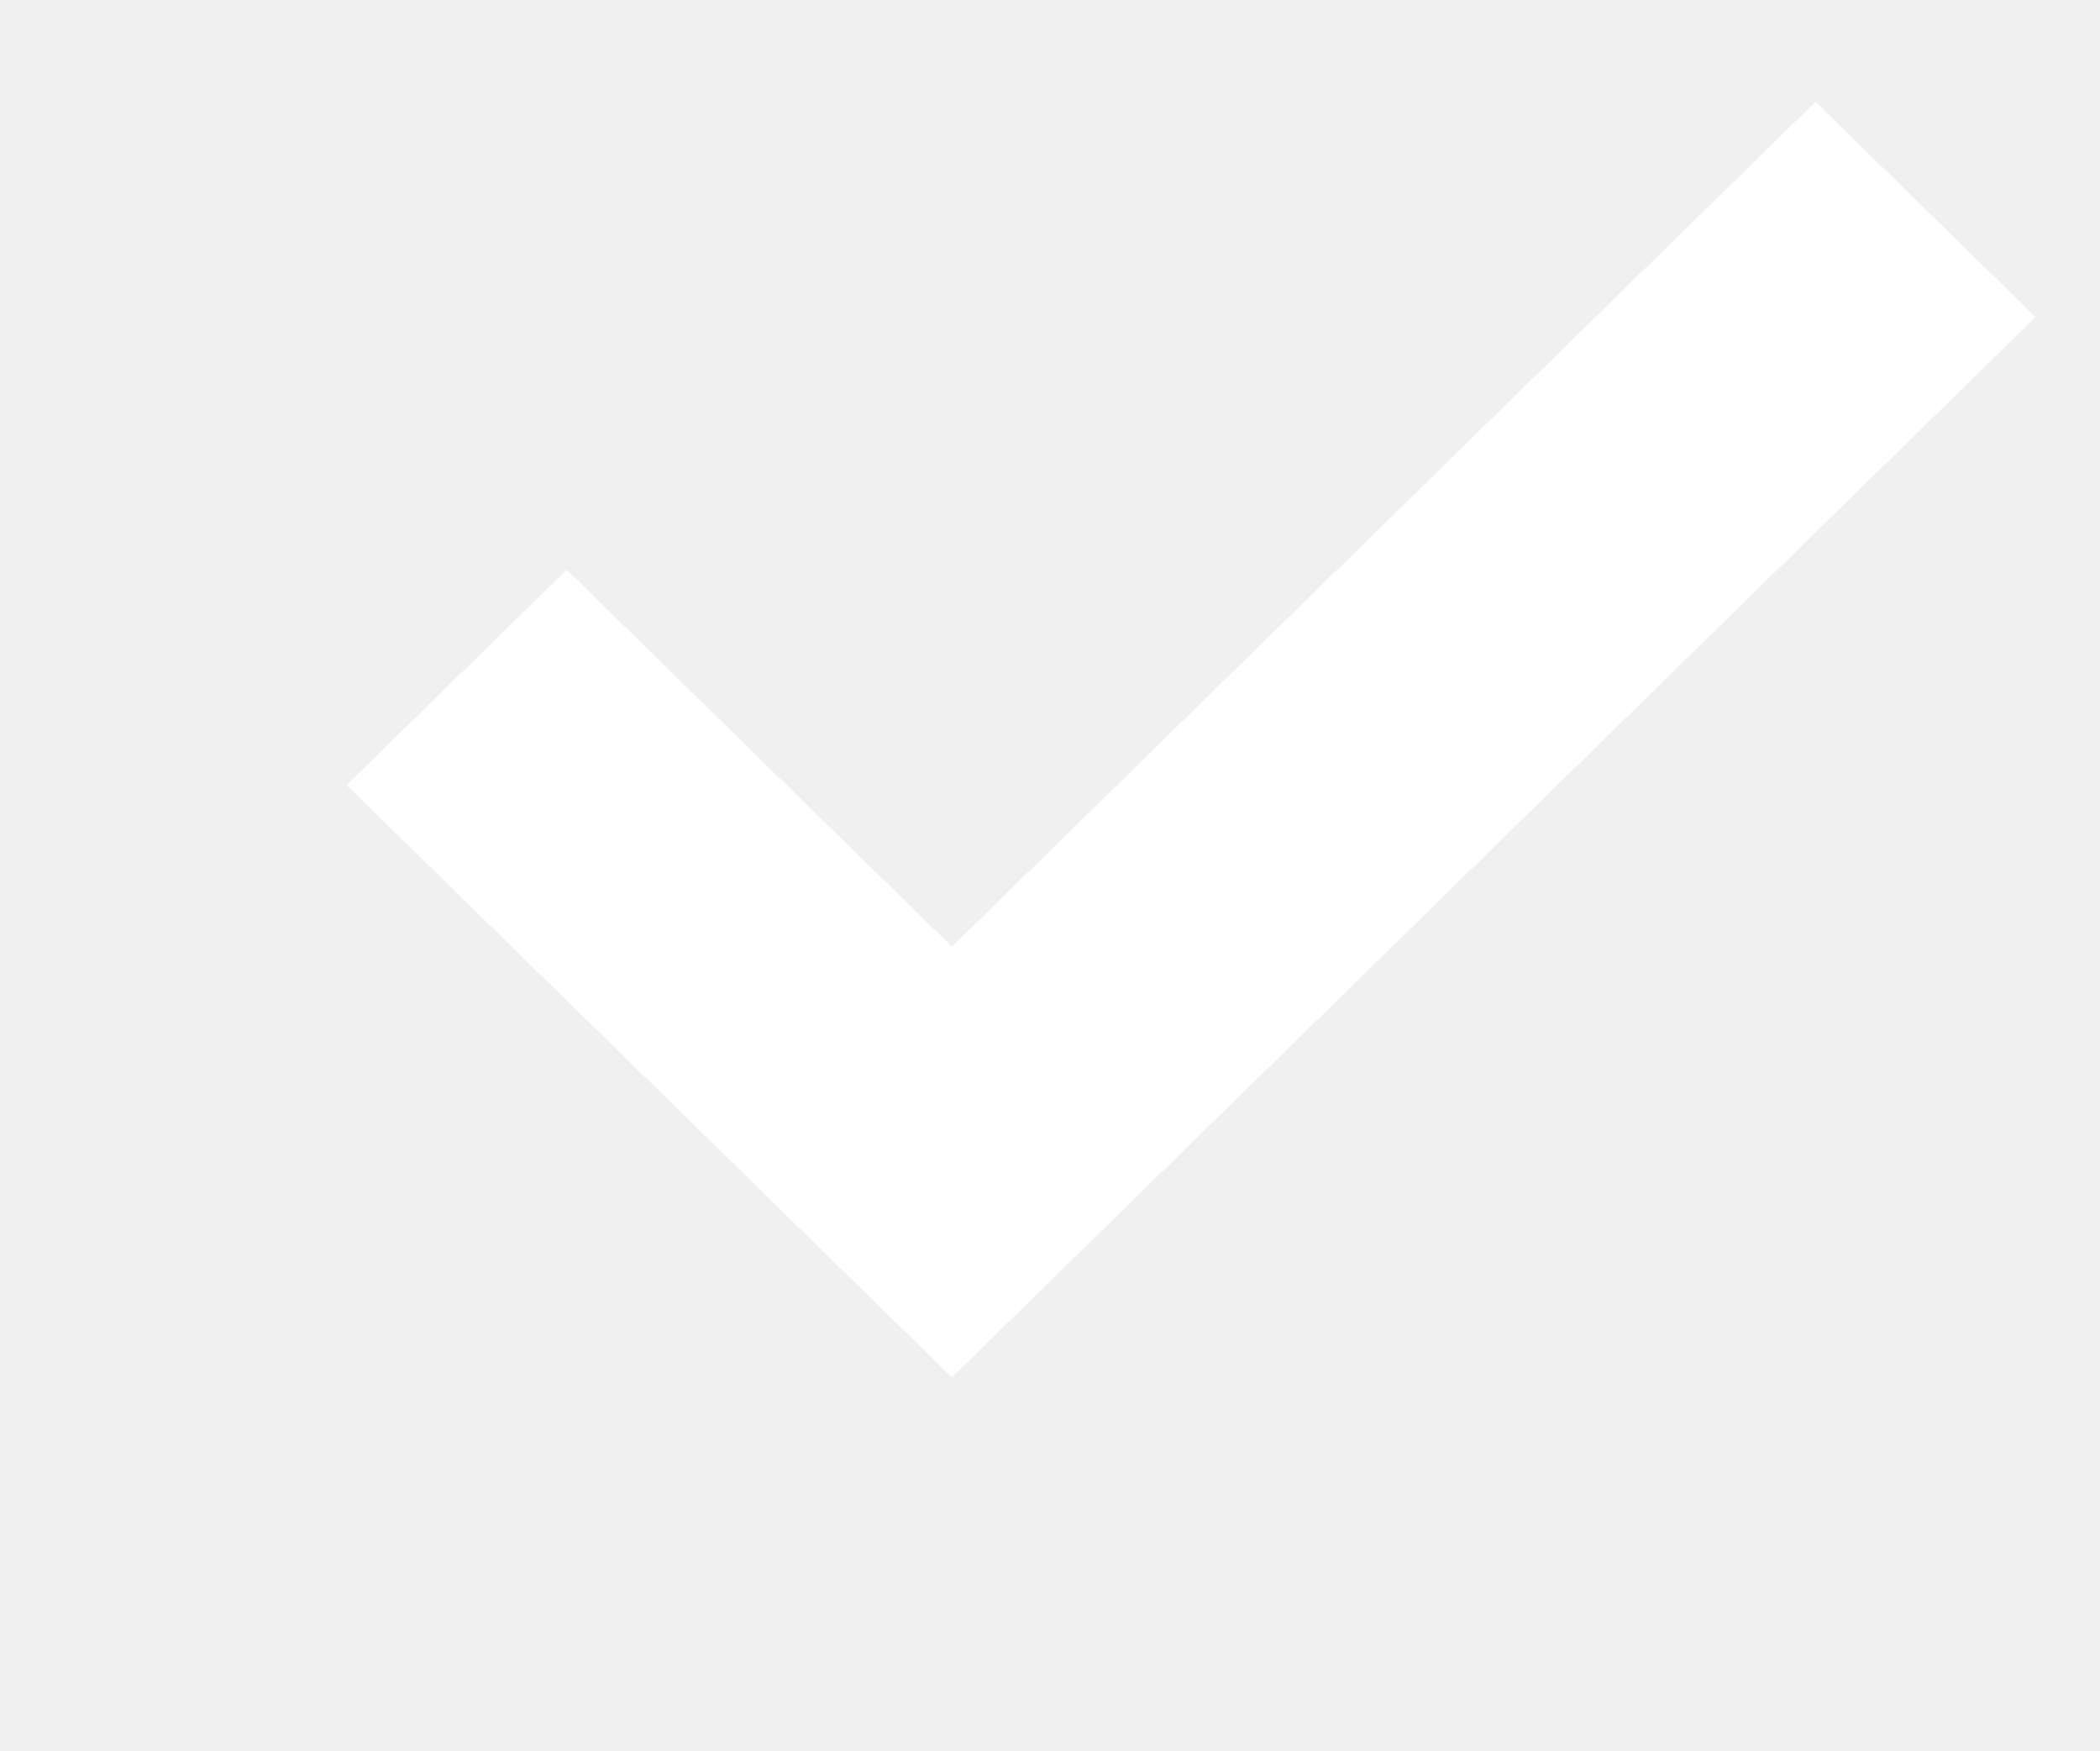
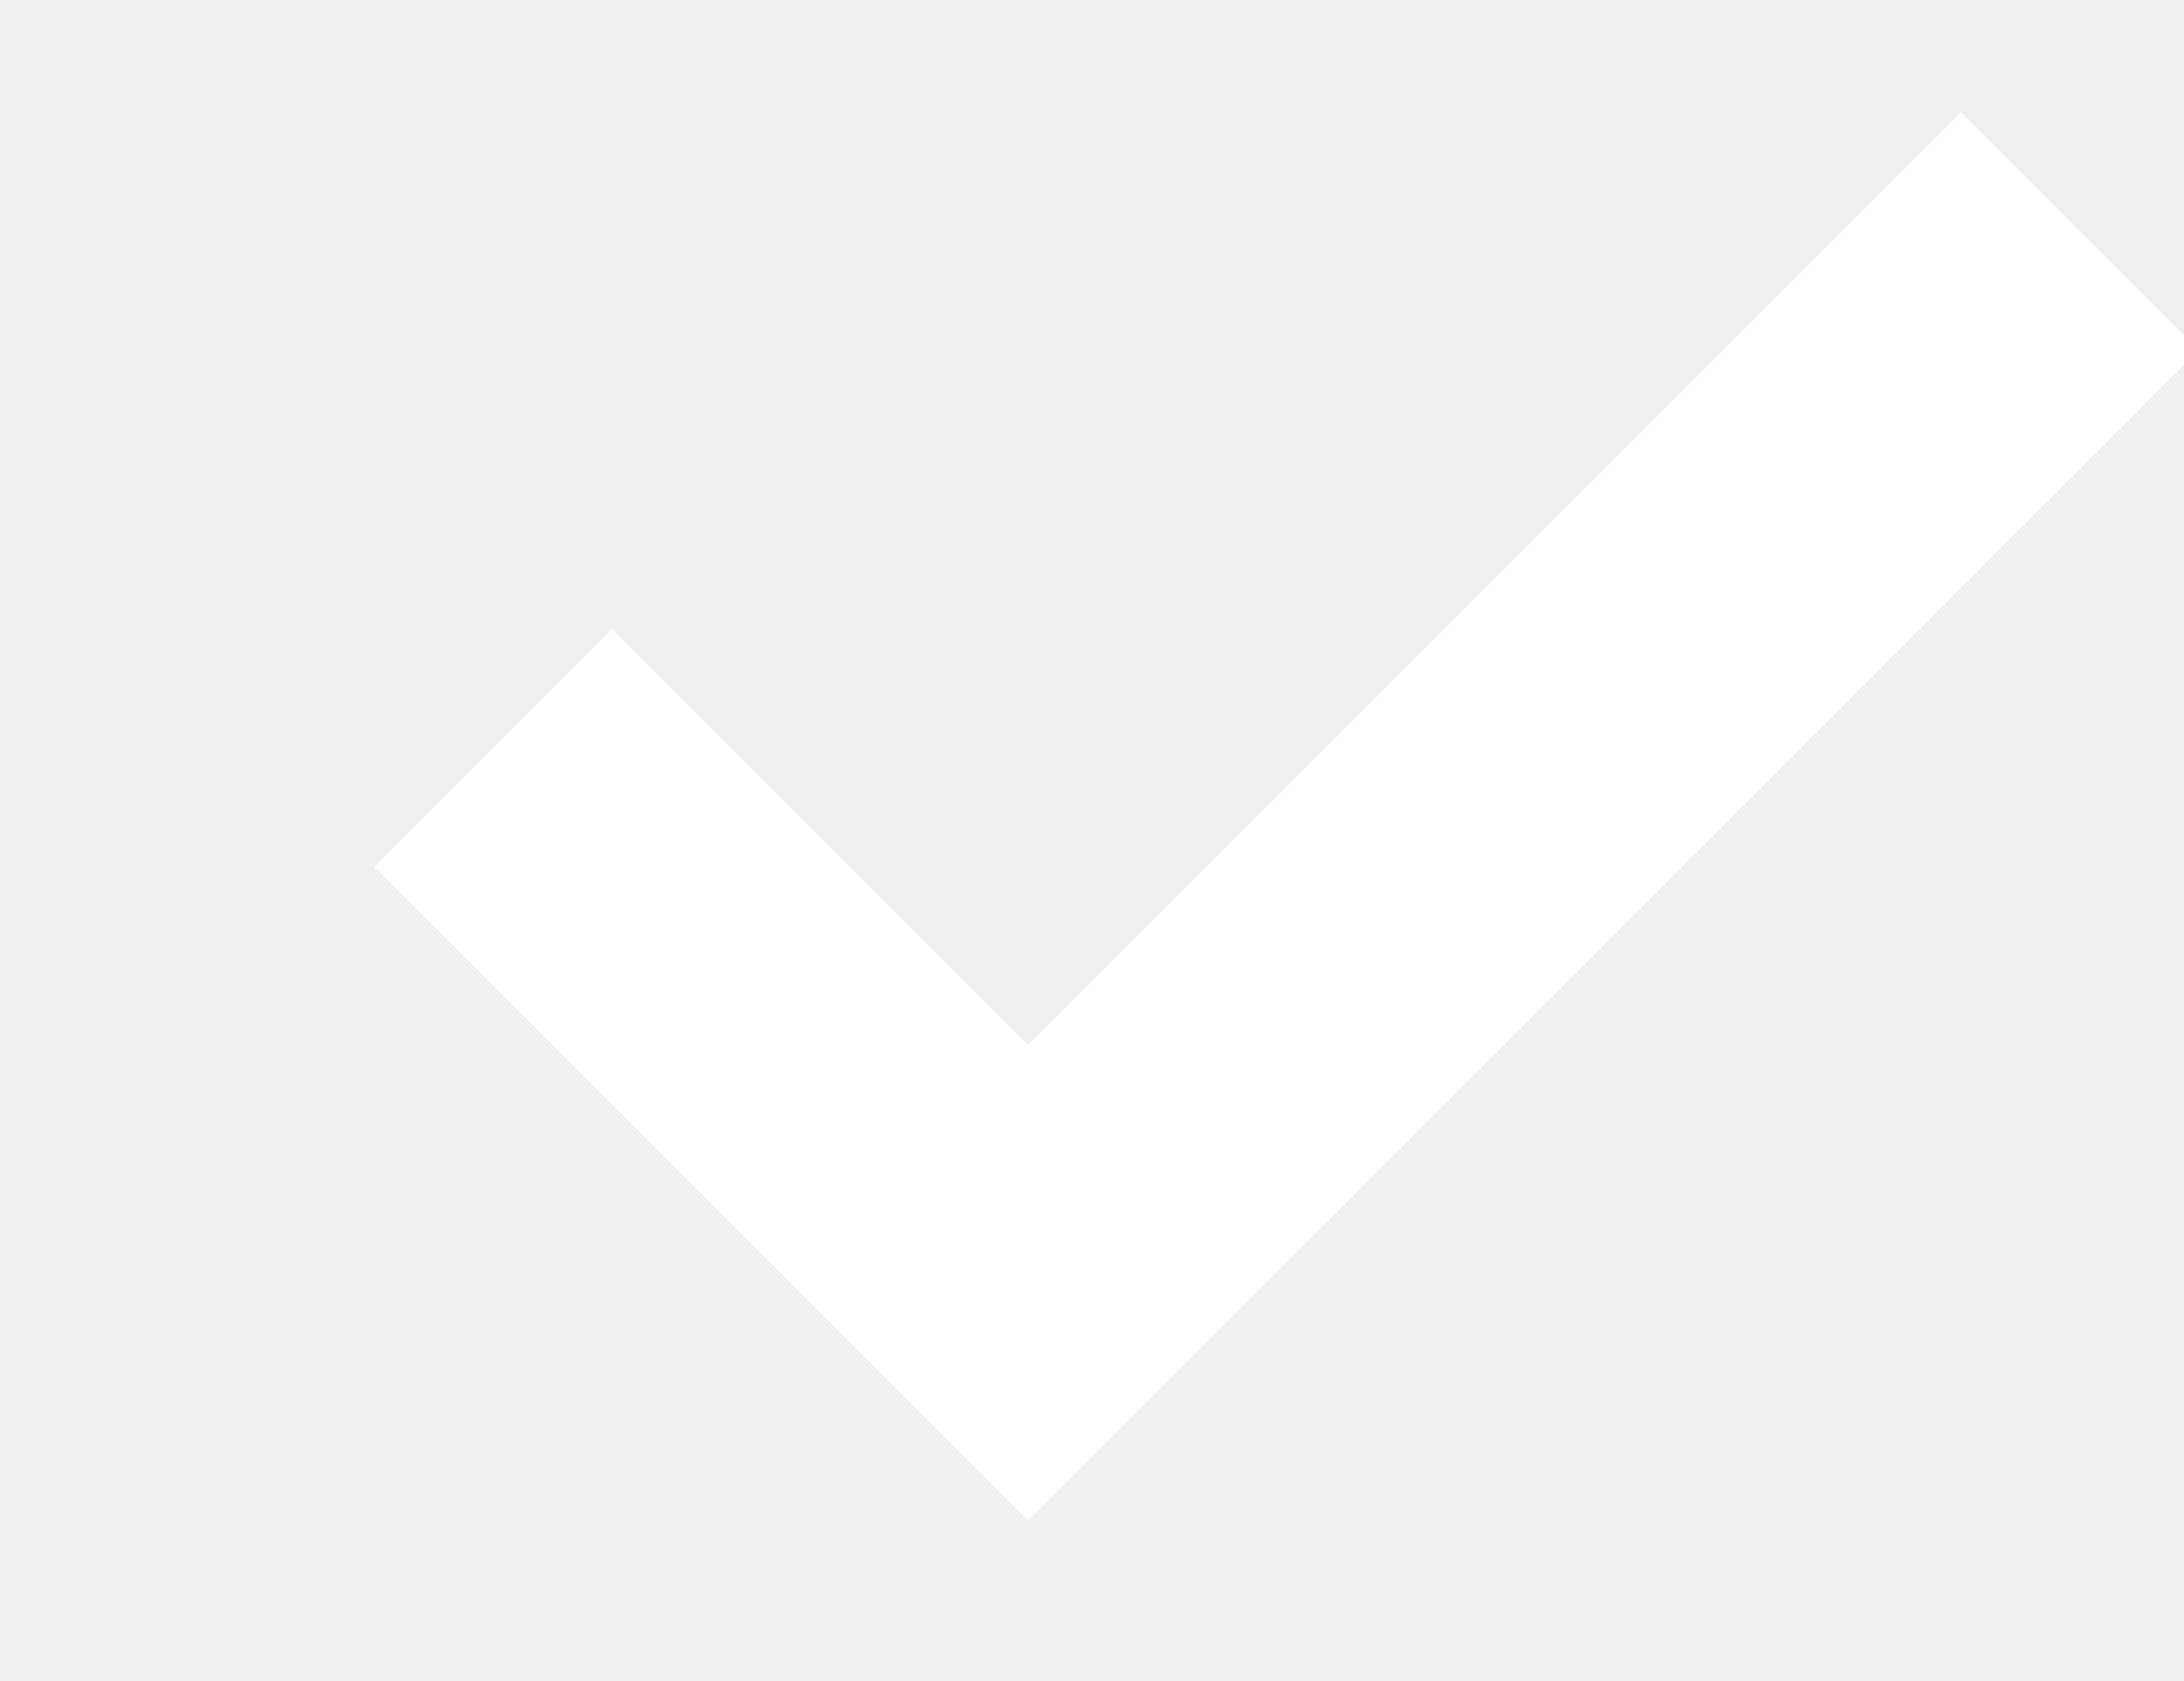
- <svg xmlns="http://www.w3.org/2000/svg" width="24px" height="20px" viewBox="0 0 24 20" version="1.1">
-   <g id="checkbox-on" stroke="none" stroke-width="1" fill="none" fill-rule="evenodd">
-     <g transform="translate(3, 1)" fill="#FFFFFF" fill-rule="nonzero" id="Shape">
-       <polygon points="3.476 5.51 0.961 7.97 7.879 14.737 20.263 2.623 17.749 0.163 7.879 9.817" />
-     </g>
-   </g>
+ <svg xmlns="http://www.w3.org/2000/svg" fill="#FFF" width="26px" height="20px" viewBox="0 0 26 20" version="1.1">
+   <path d="M7.285 7.486l-2.829 2.829 7.783 7.783L26.171 4.166l-2.828-2.829-11.104 11.102z" />
</svg>
